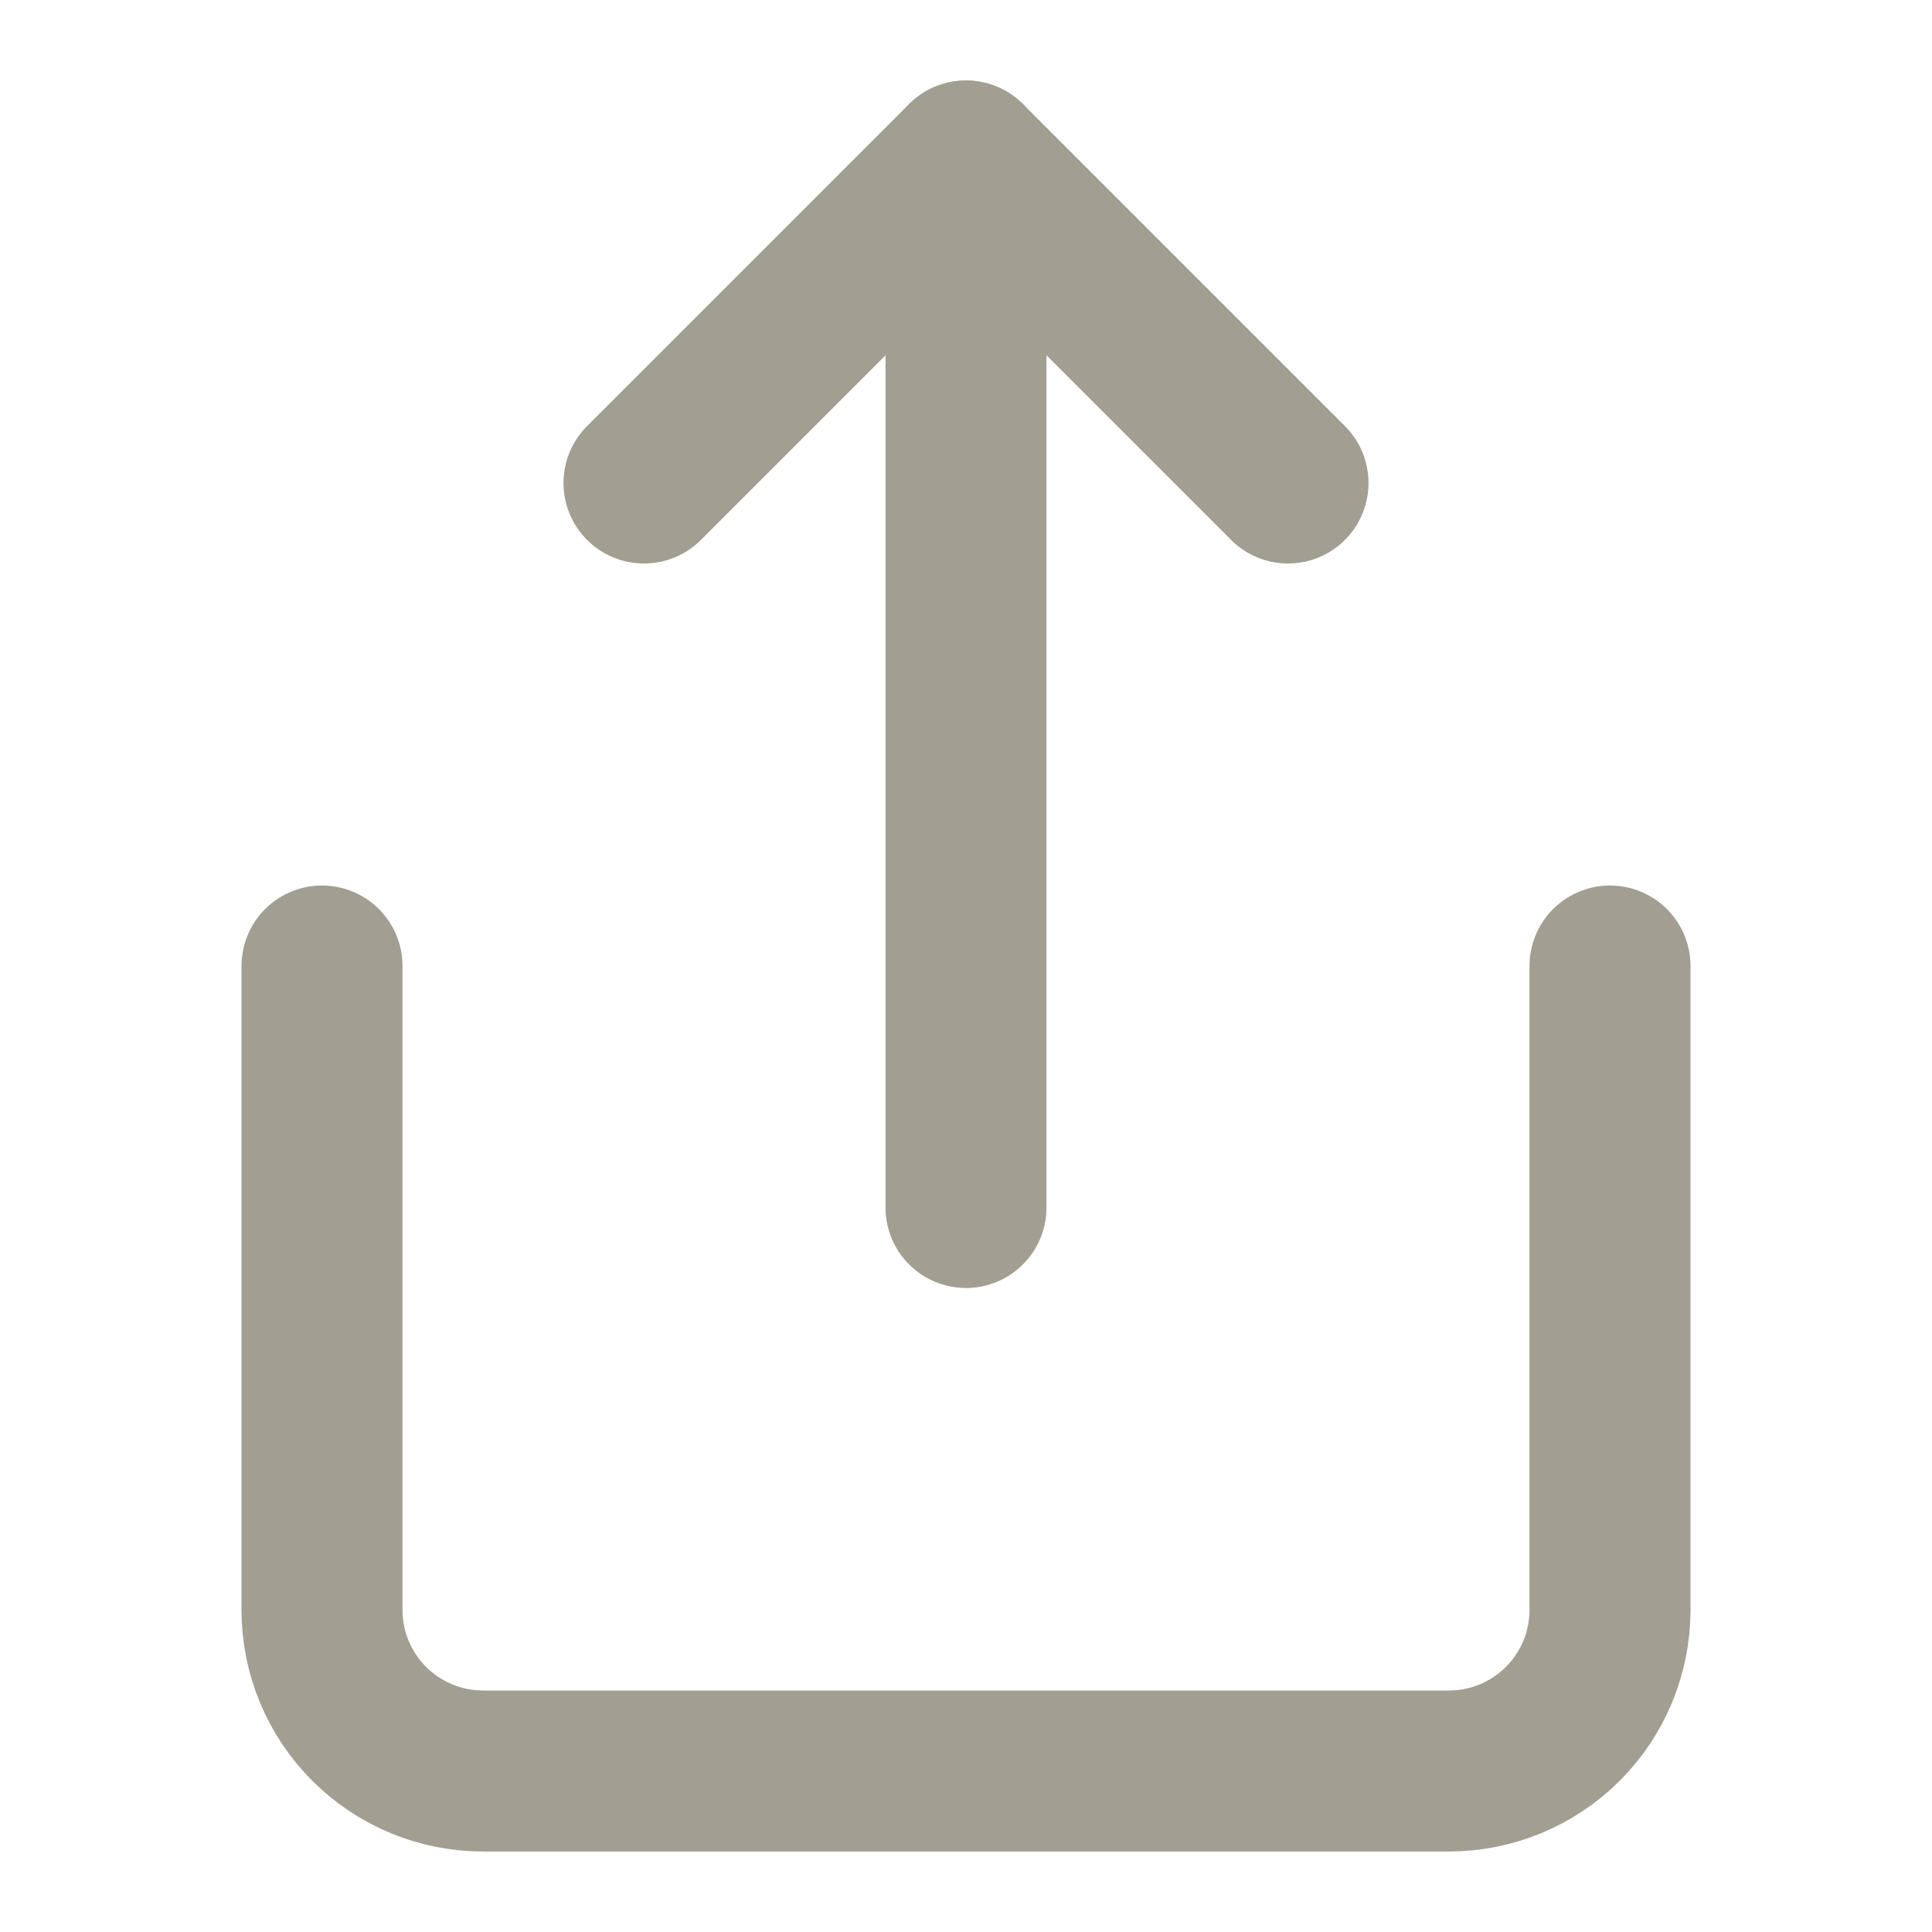
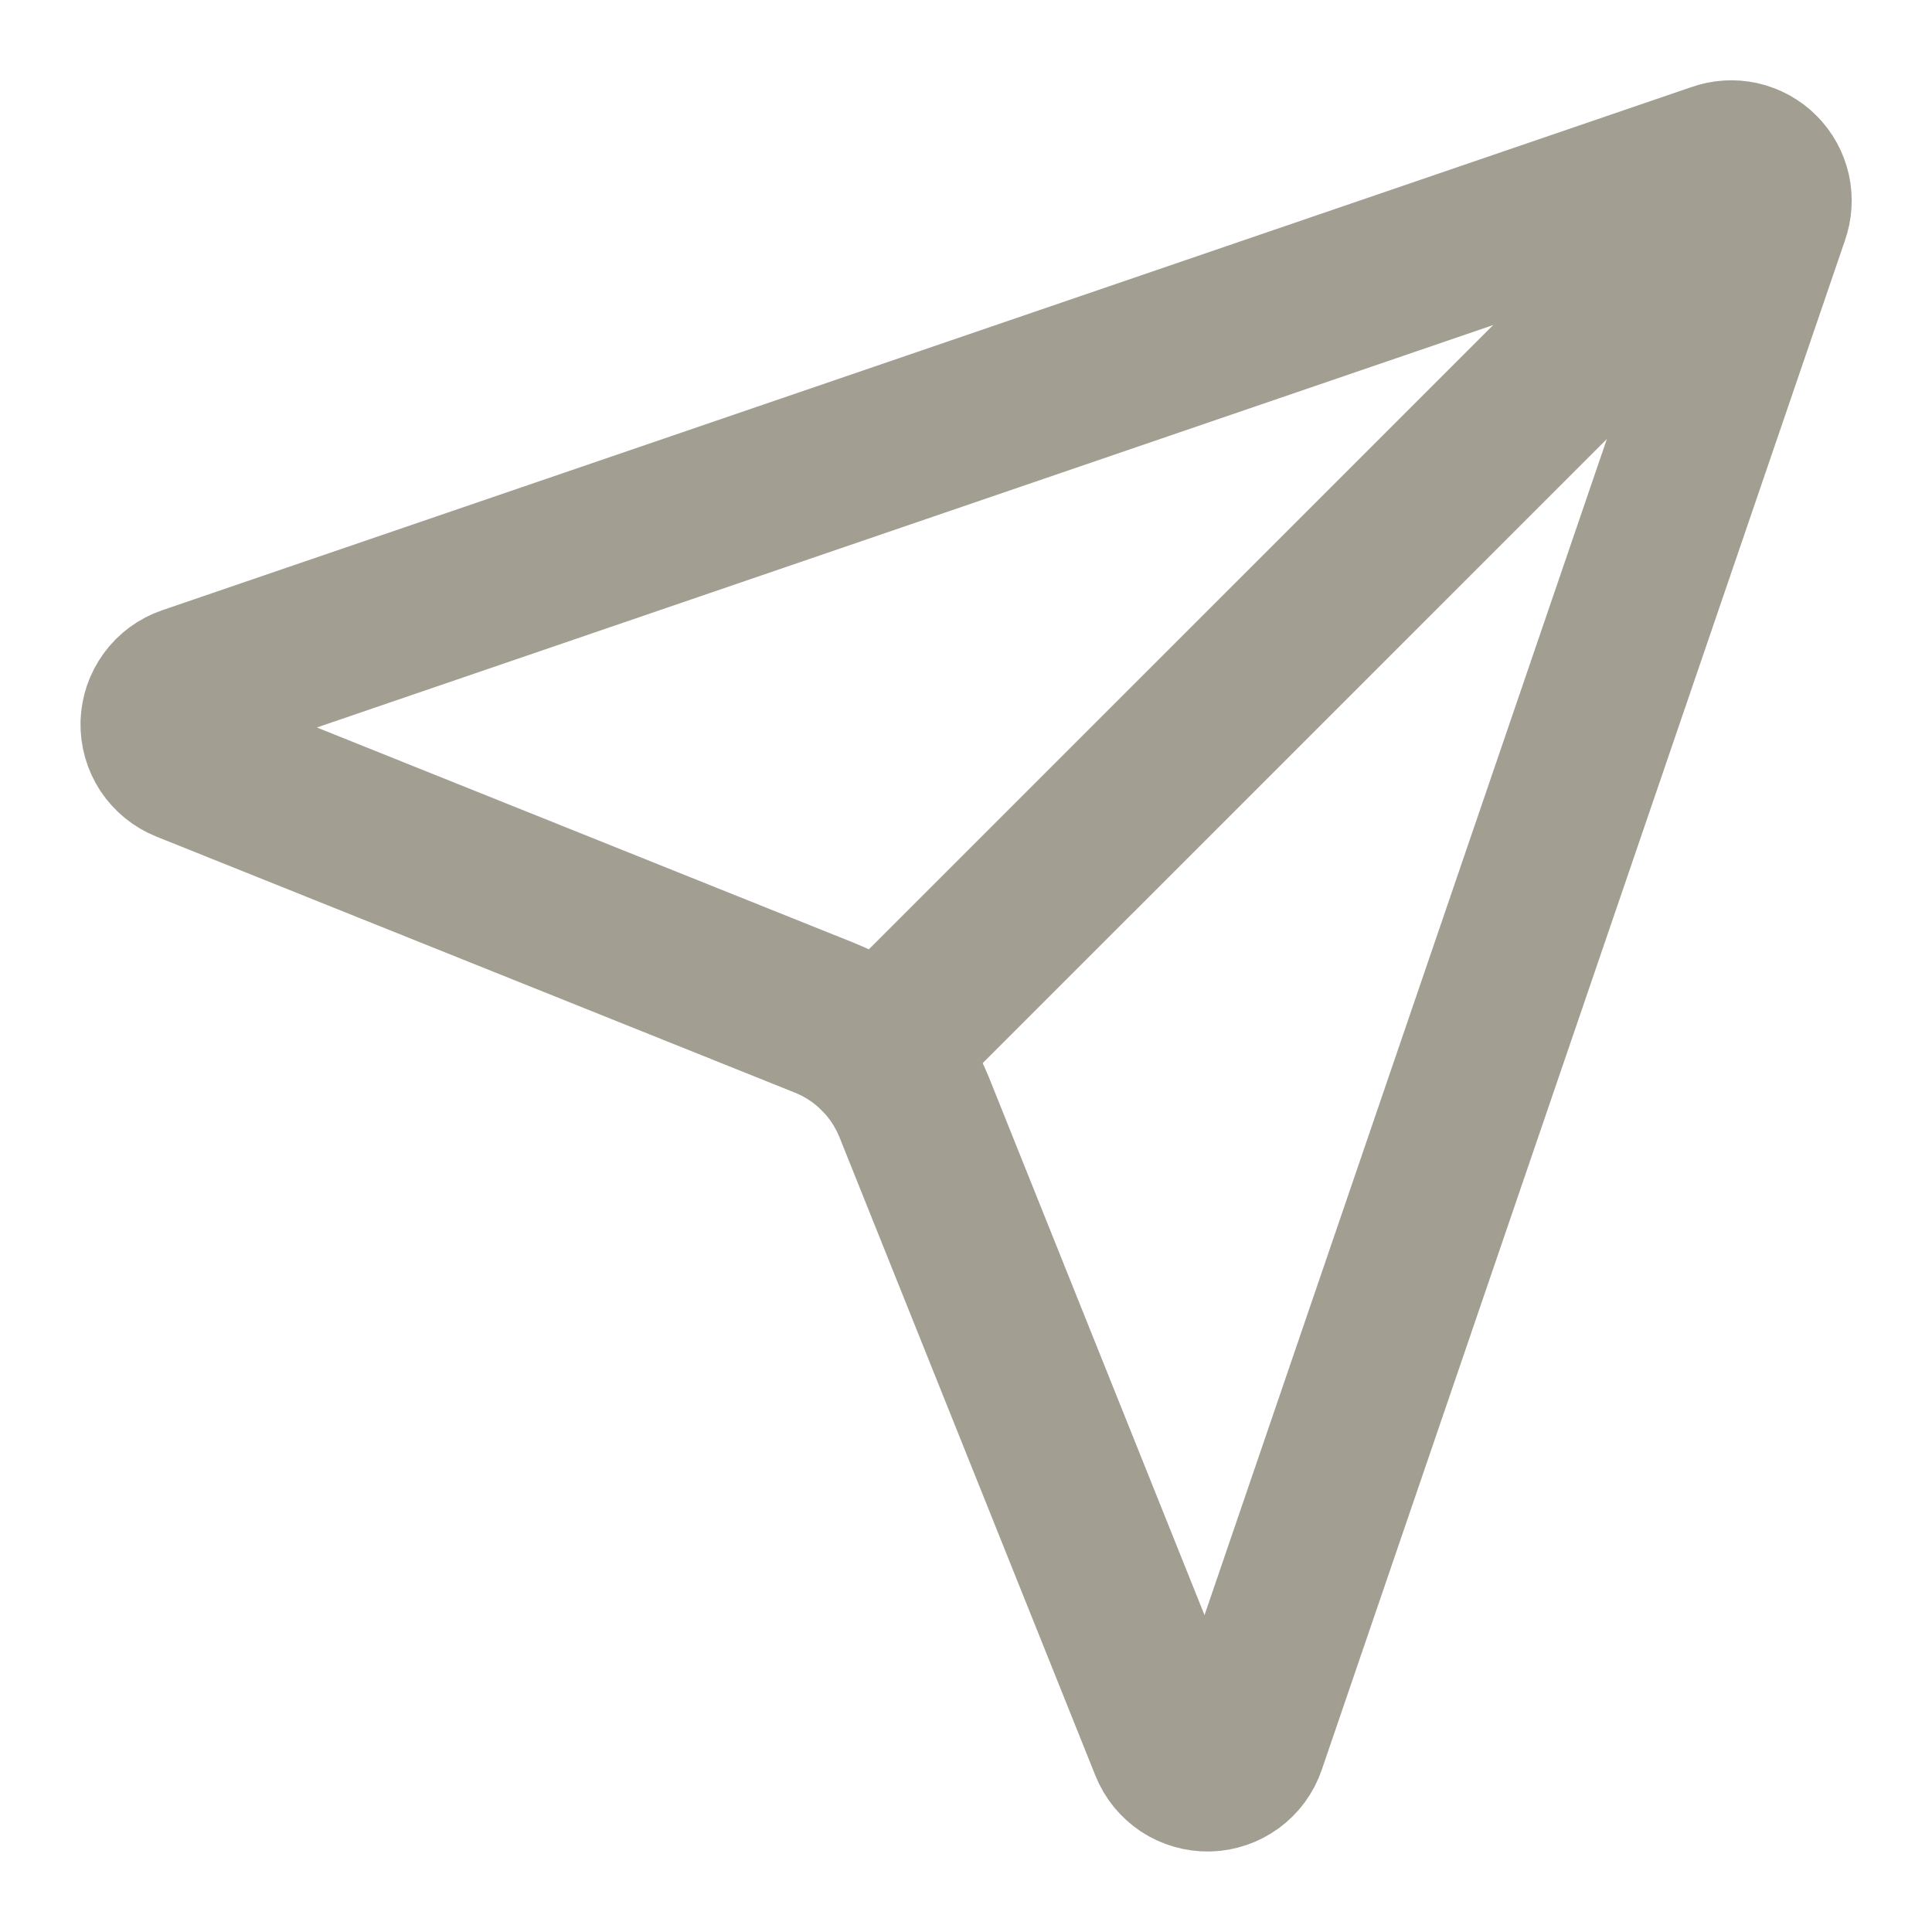
- <svg xmlns="http://www.w3.org/2000/svg" preserveAspectRatio="none" overflow="visible" style="display: block;" width="24" height="24" viewBox="0 0 24 24" fill="none">
-   <g id="Icon/share">
-     <path id="Vector" d="M4 12V20C4 20.53 4.211 21.039 4.586 21.414C4.961 21.789 5.47 22 6 22H18C18.53 22 19.039 21.789 19.414 21.414C19.789 21.039 20 20.53 20 20V12" stroke-width="2" stroke-linecap="round" stroke-linejoin="round" stroke="#A39E92" />
-     <path id="Vector_2" d="M16 6L12 2L8 6" stroke-width="2" stroke-linecap="round" stroke-linejoin="round" stroke="#A39E92" />
-     <path id="Vector_3" d="M12 2V15" stroke-width="2" stroke-linecap="round" stroke-linejoin="round" stroke="#A39E92" />
-   </g>
+ <svg xmlns="http://www.w3.org/2000/svg" width="24" height="24" viewBox="0 0 24 24" fill="none">
+   <path d="M14.536 21.686C14.574 21.781 14.64 21.861 14.725 21.918C14.81 21.974 14.911 22.002 15.013 22C15.115 21.997 15.214 21.963 15.296 21.903C15.378 21.843 15.44 21.759 15.473 21.662L21.973 2.662C22.005 2.573 22.011 2.478 21.991 2.386C21.97 2.294 21.924 2.209 21.857 2.143C21.791 2.076 21.706 2.03 21.614 2.009C21.523 1.989 21.427 1.995 21.338 2.027L2.338 8.527C2.241 8.56 2.157 8.622 2.097 8.704C2.037 8.786 2.003 8.885 2 8.987C1.998 9.089 2.026 9.189 2.082 9.275C2.139 9.36 2.219 9.426 2.314 9.464L10.244 12.644C10.495 12.744 10.723 12.895 10.914 13.085C11.105 13.276 11.255 13.504 11.356 13.754L14.536 21.686Z" stroke="#A39E92" stroke-width="2" stroke-linecap="round" stroke-linejoin="round" />
+   <path d="M21.854 2.147L10.914 13.086" stroke="#A39E92" stroke-width="2" stroke-linecap="round" stroke-linejoin="round" />
</svg>
